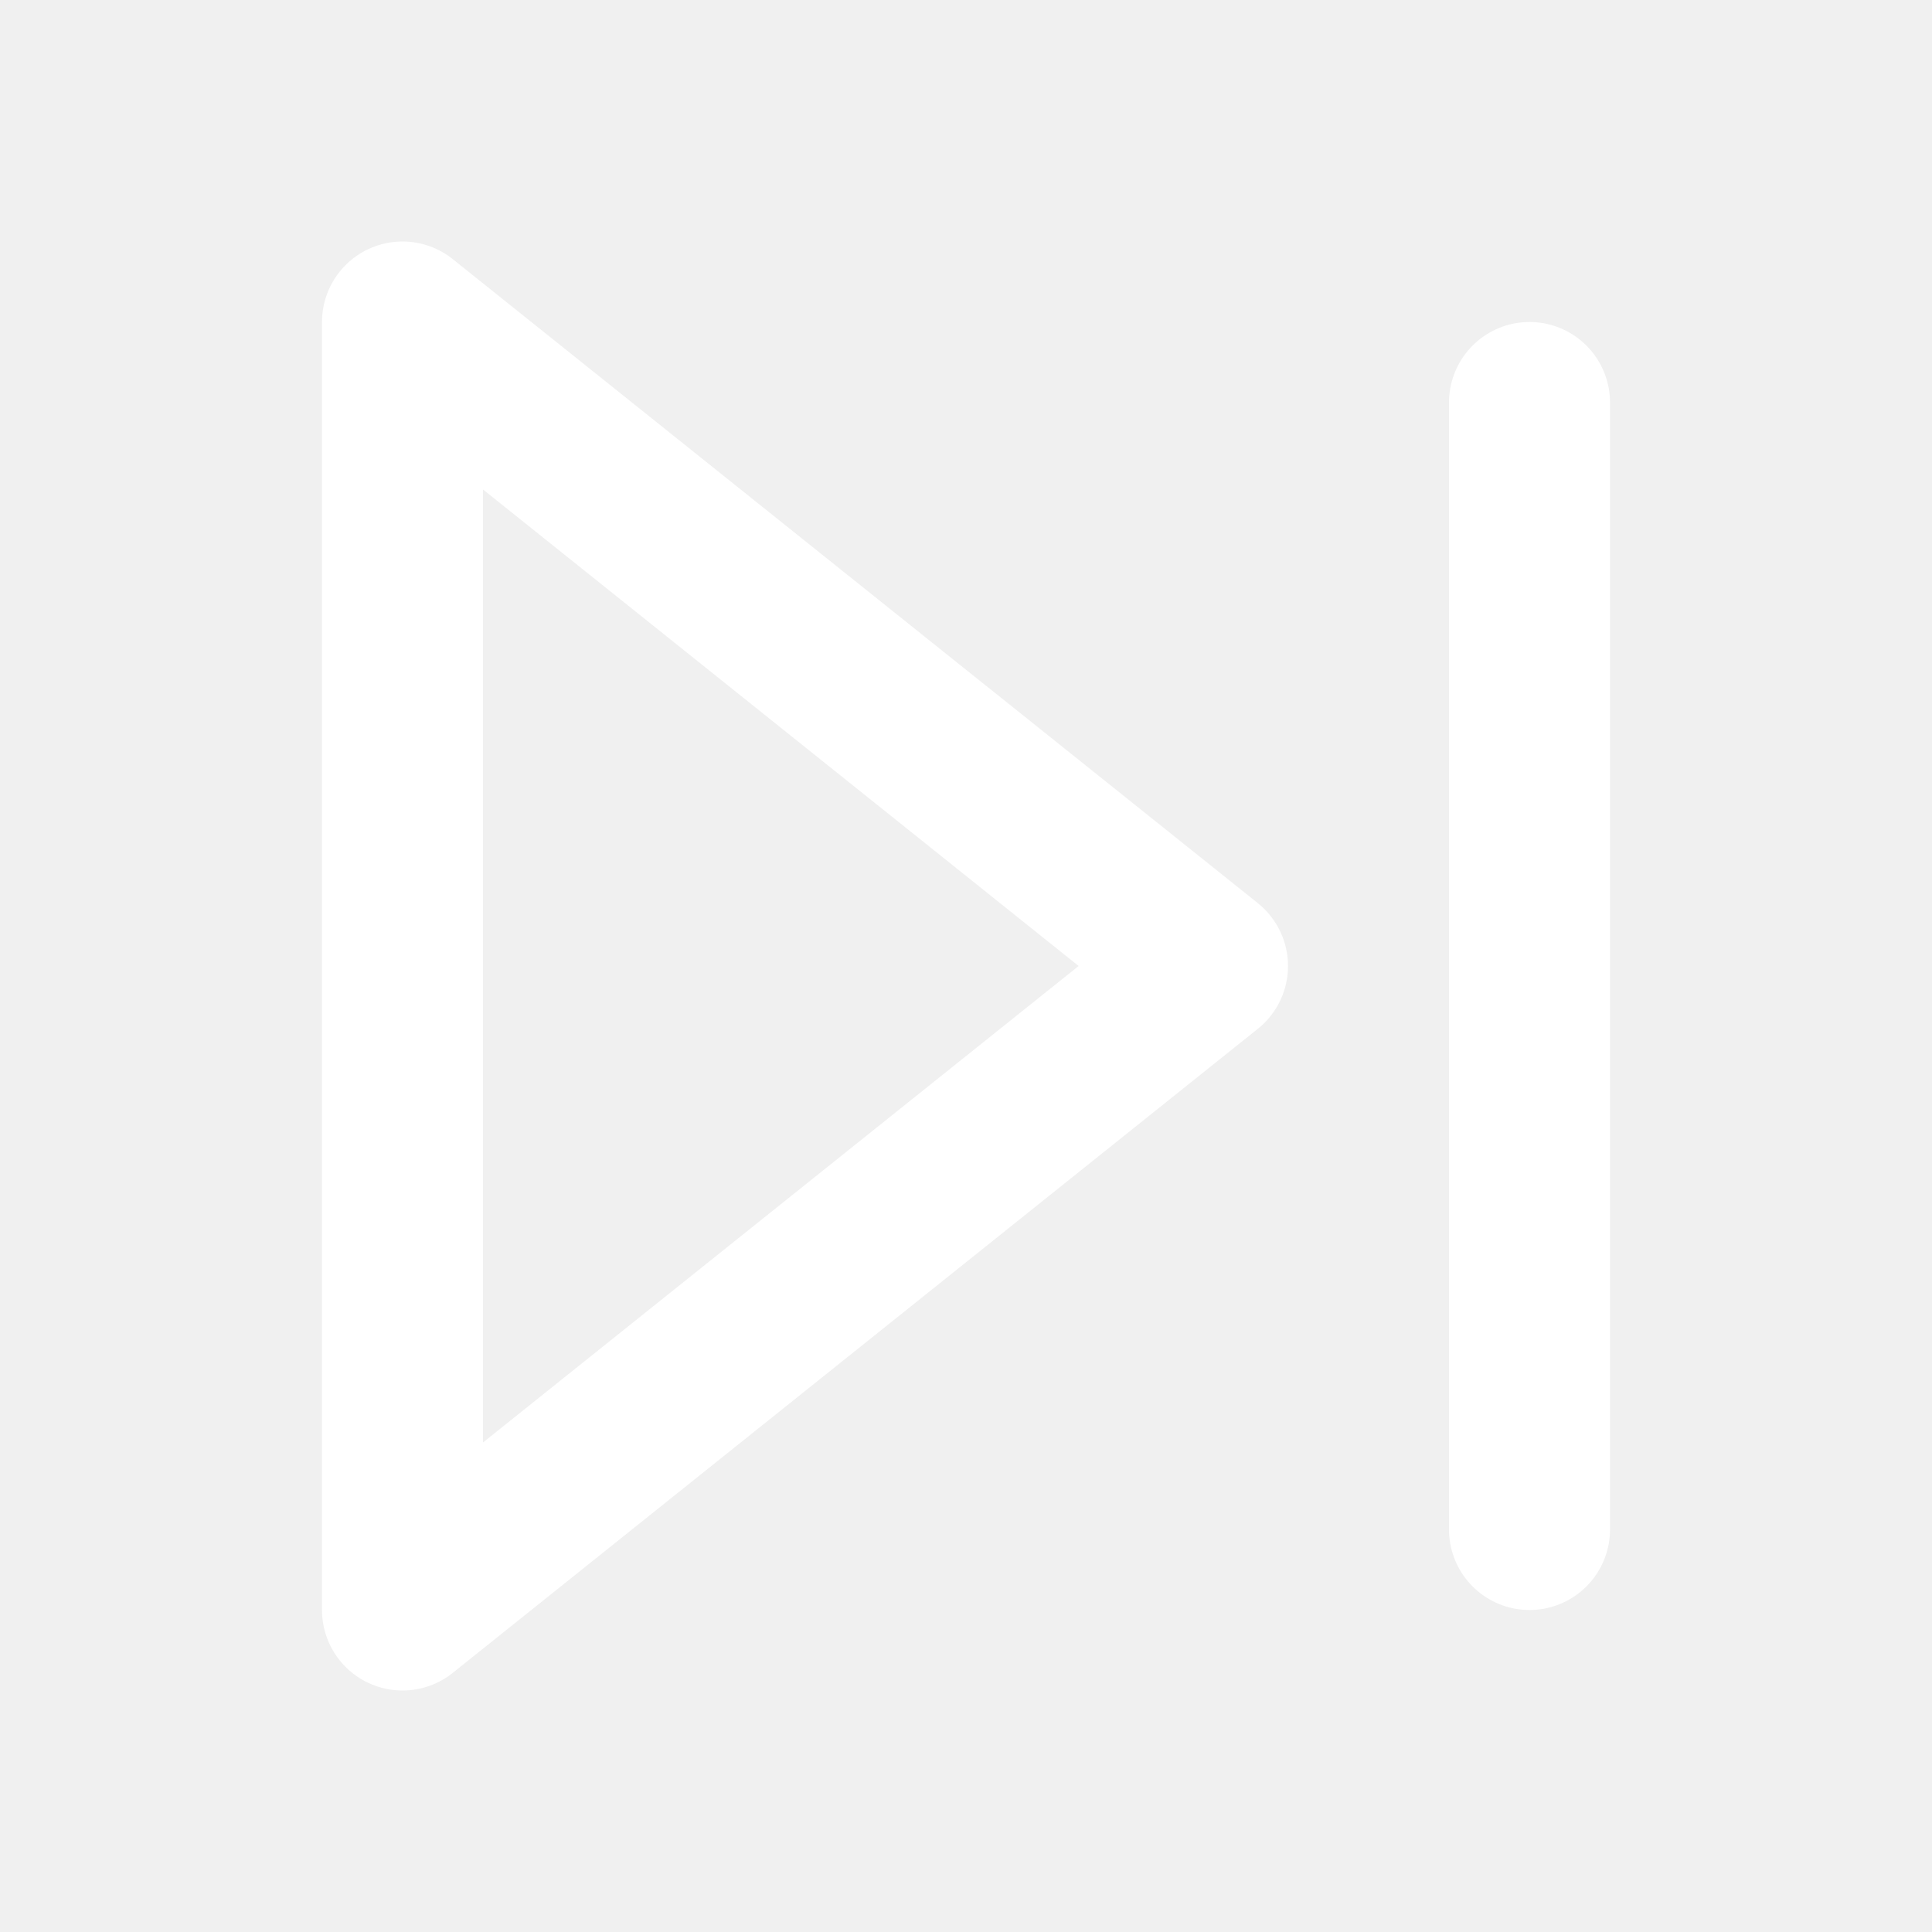
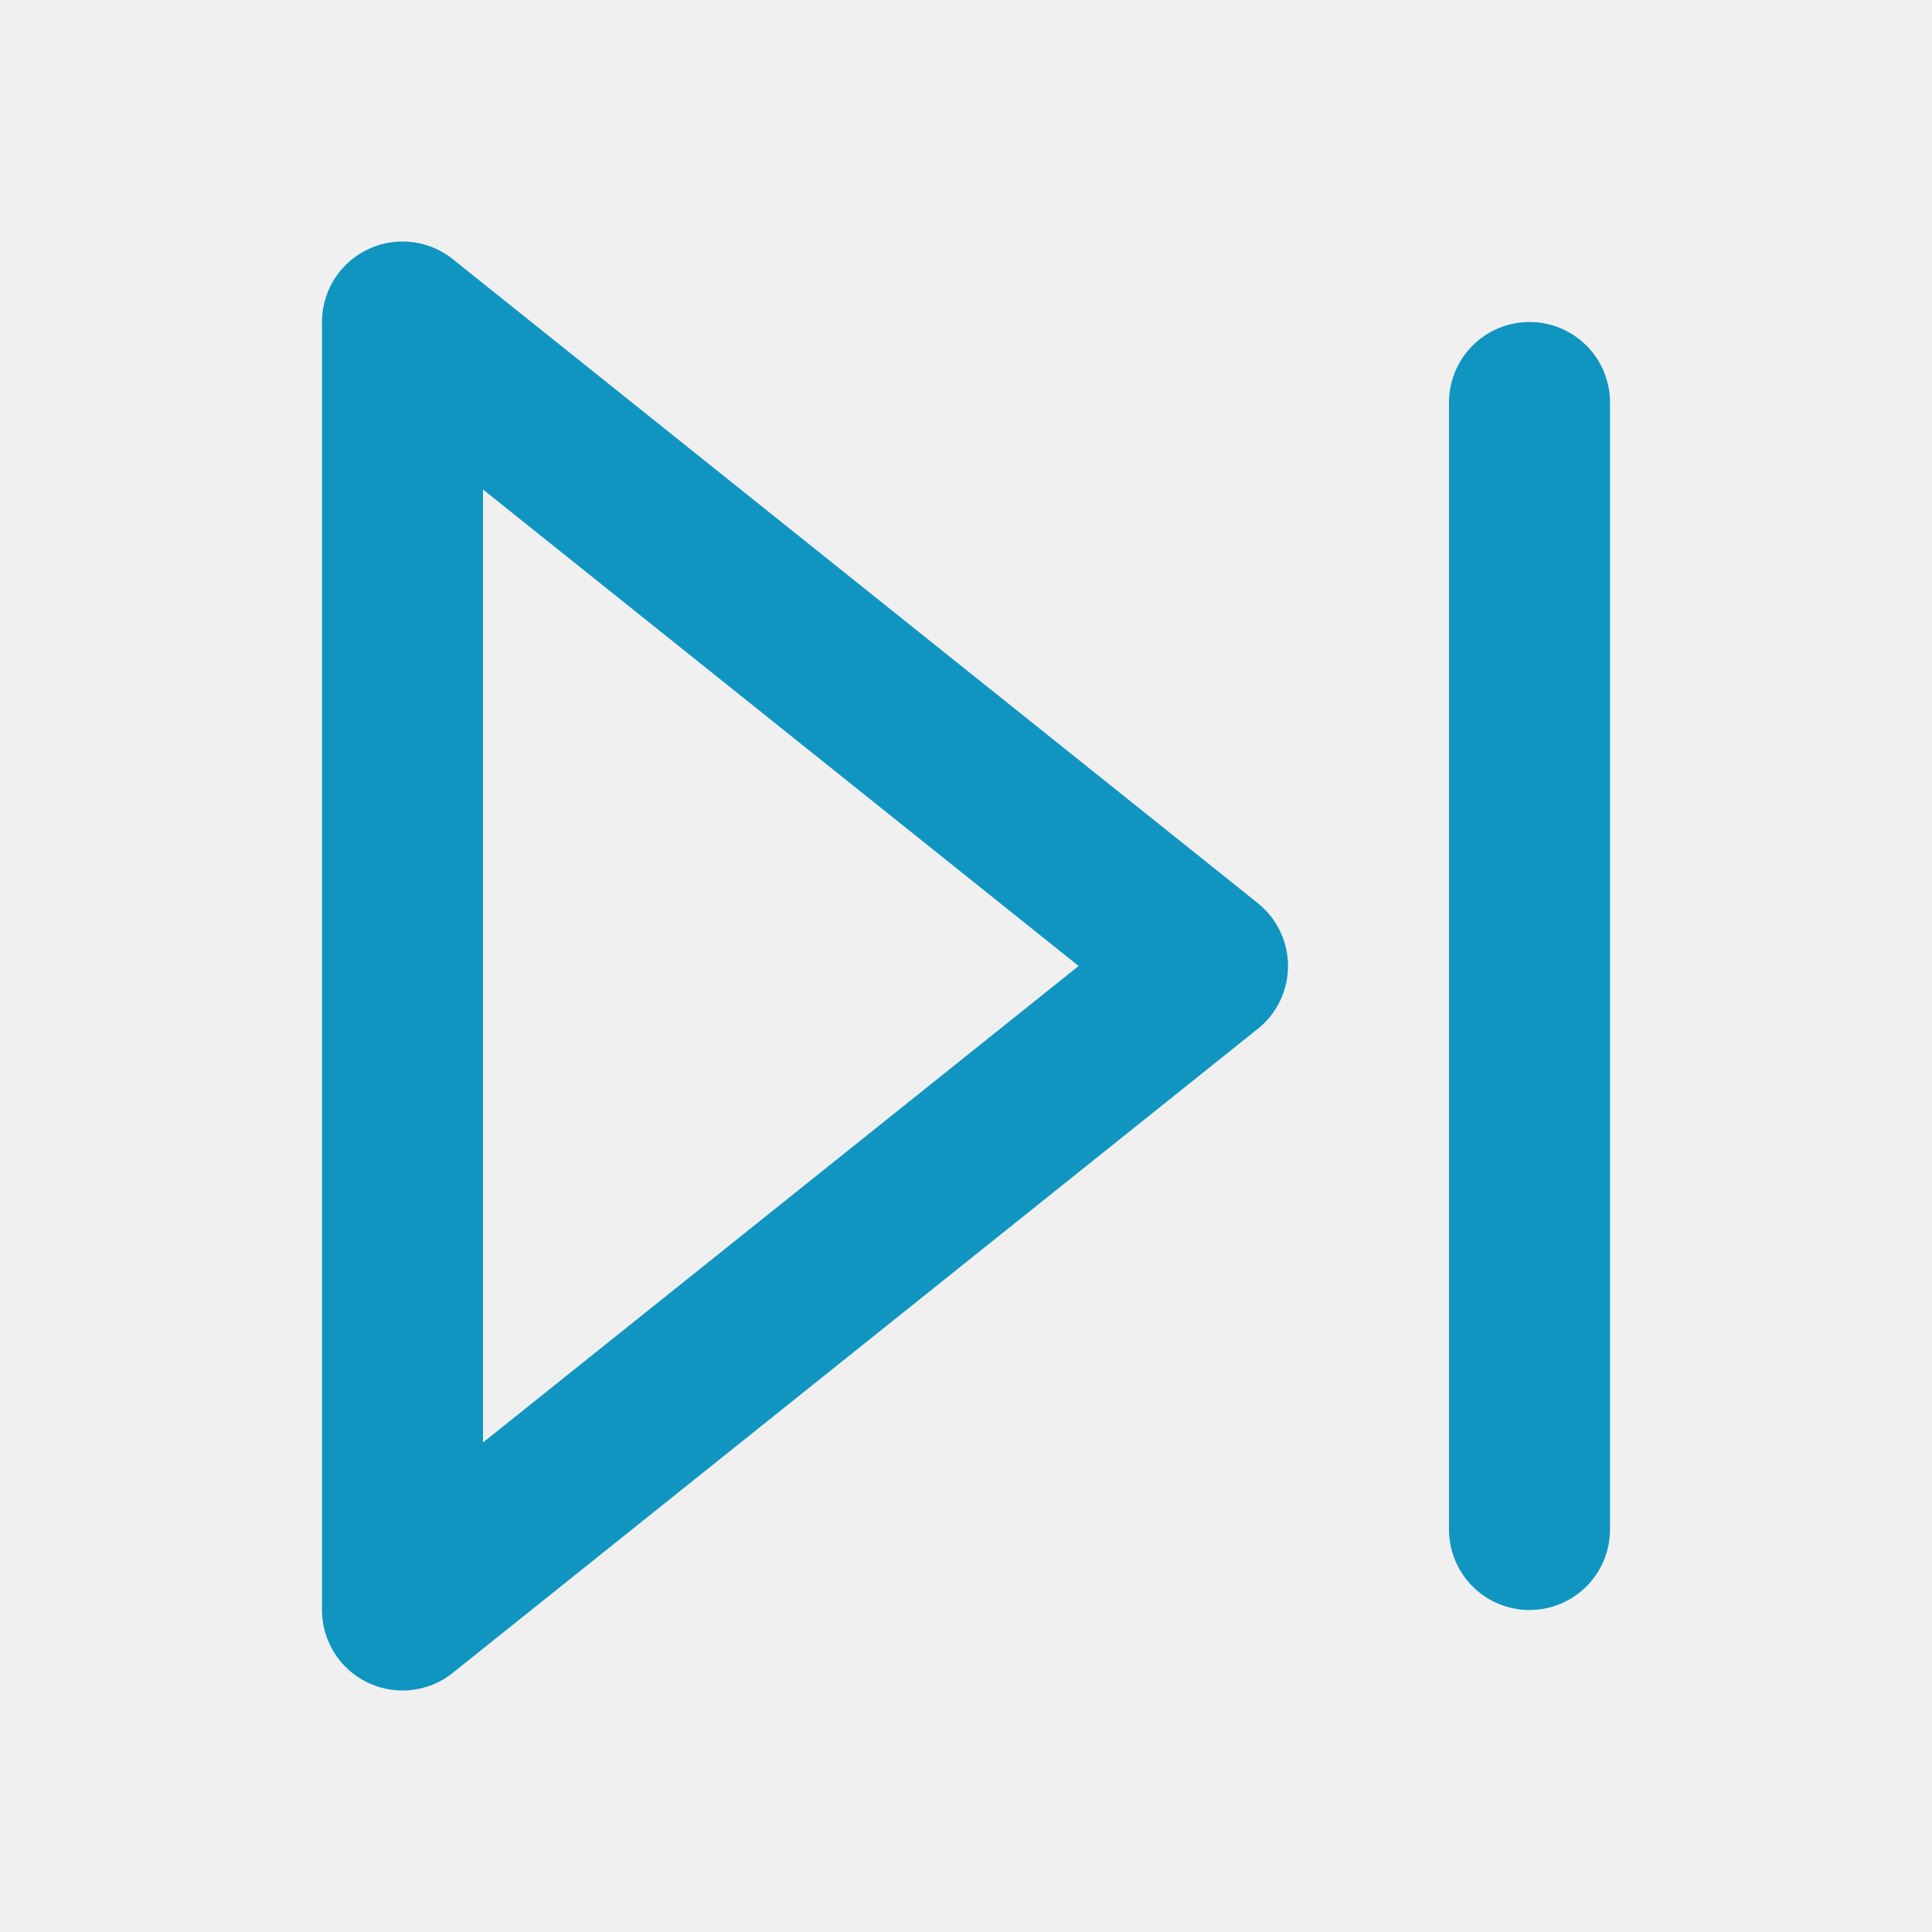
- <svg xmlns="http://www.w3.org/2000/svg" width="24" height="24" viewBox="0 0 24 24" fill="none" stroke="white" stroke-width="2" stroke-linecap="round" stroke-linejoin="round" class="feather feather-skip-forward">
+ <svg xmlns="http://www.w3.org/2000/svg" width="24" height="24" viewBox="0 0 24 24" fill="none" stroke="hsl(195deg 85% 41%)" stroke-width="2" stroke-linecap="round" stroke-linejoin="round" class="feather feather-skip-forward">
  <polygon points="5 4 15 12 5 20 5 4" />
  <line x1="19" y1="5" x2="19" y2="19" />
</svg>
